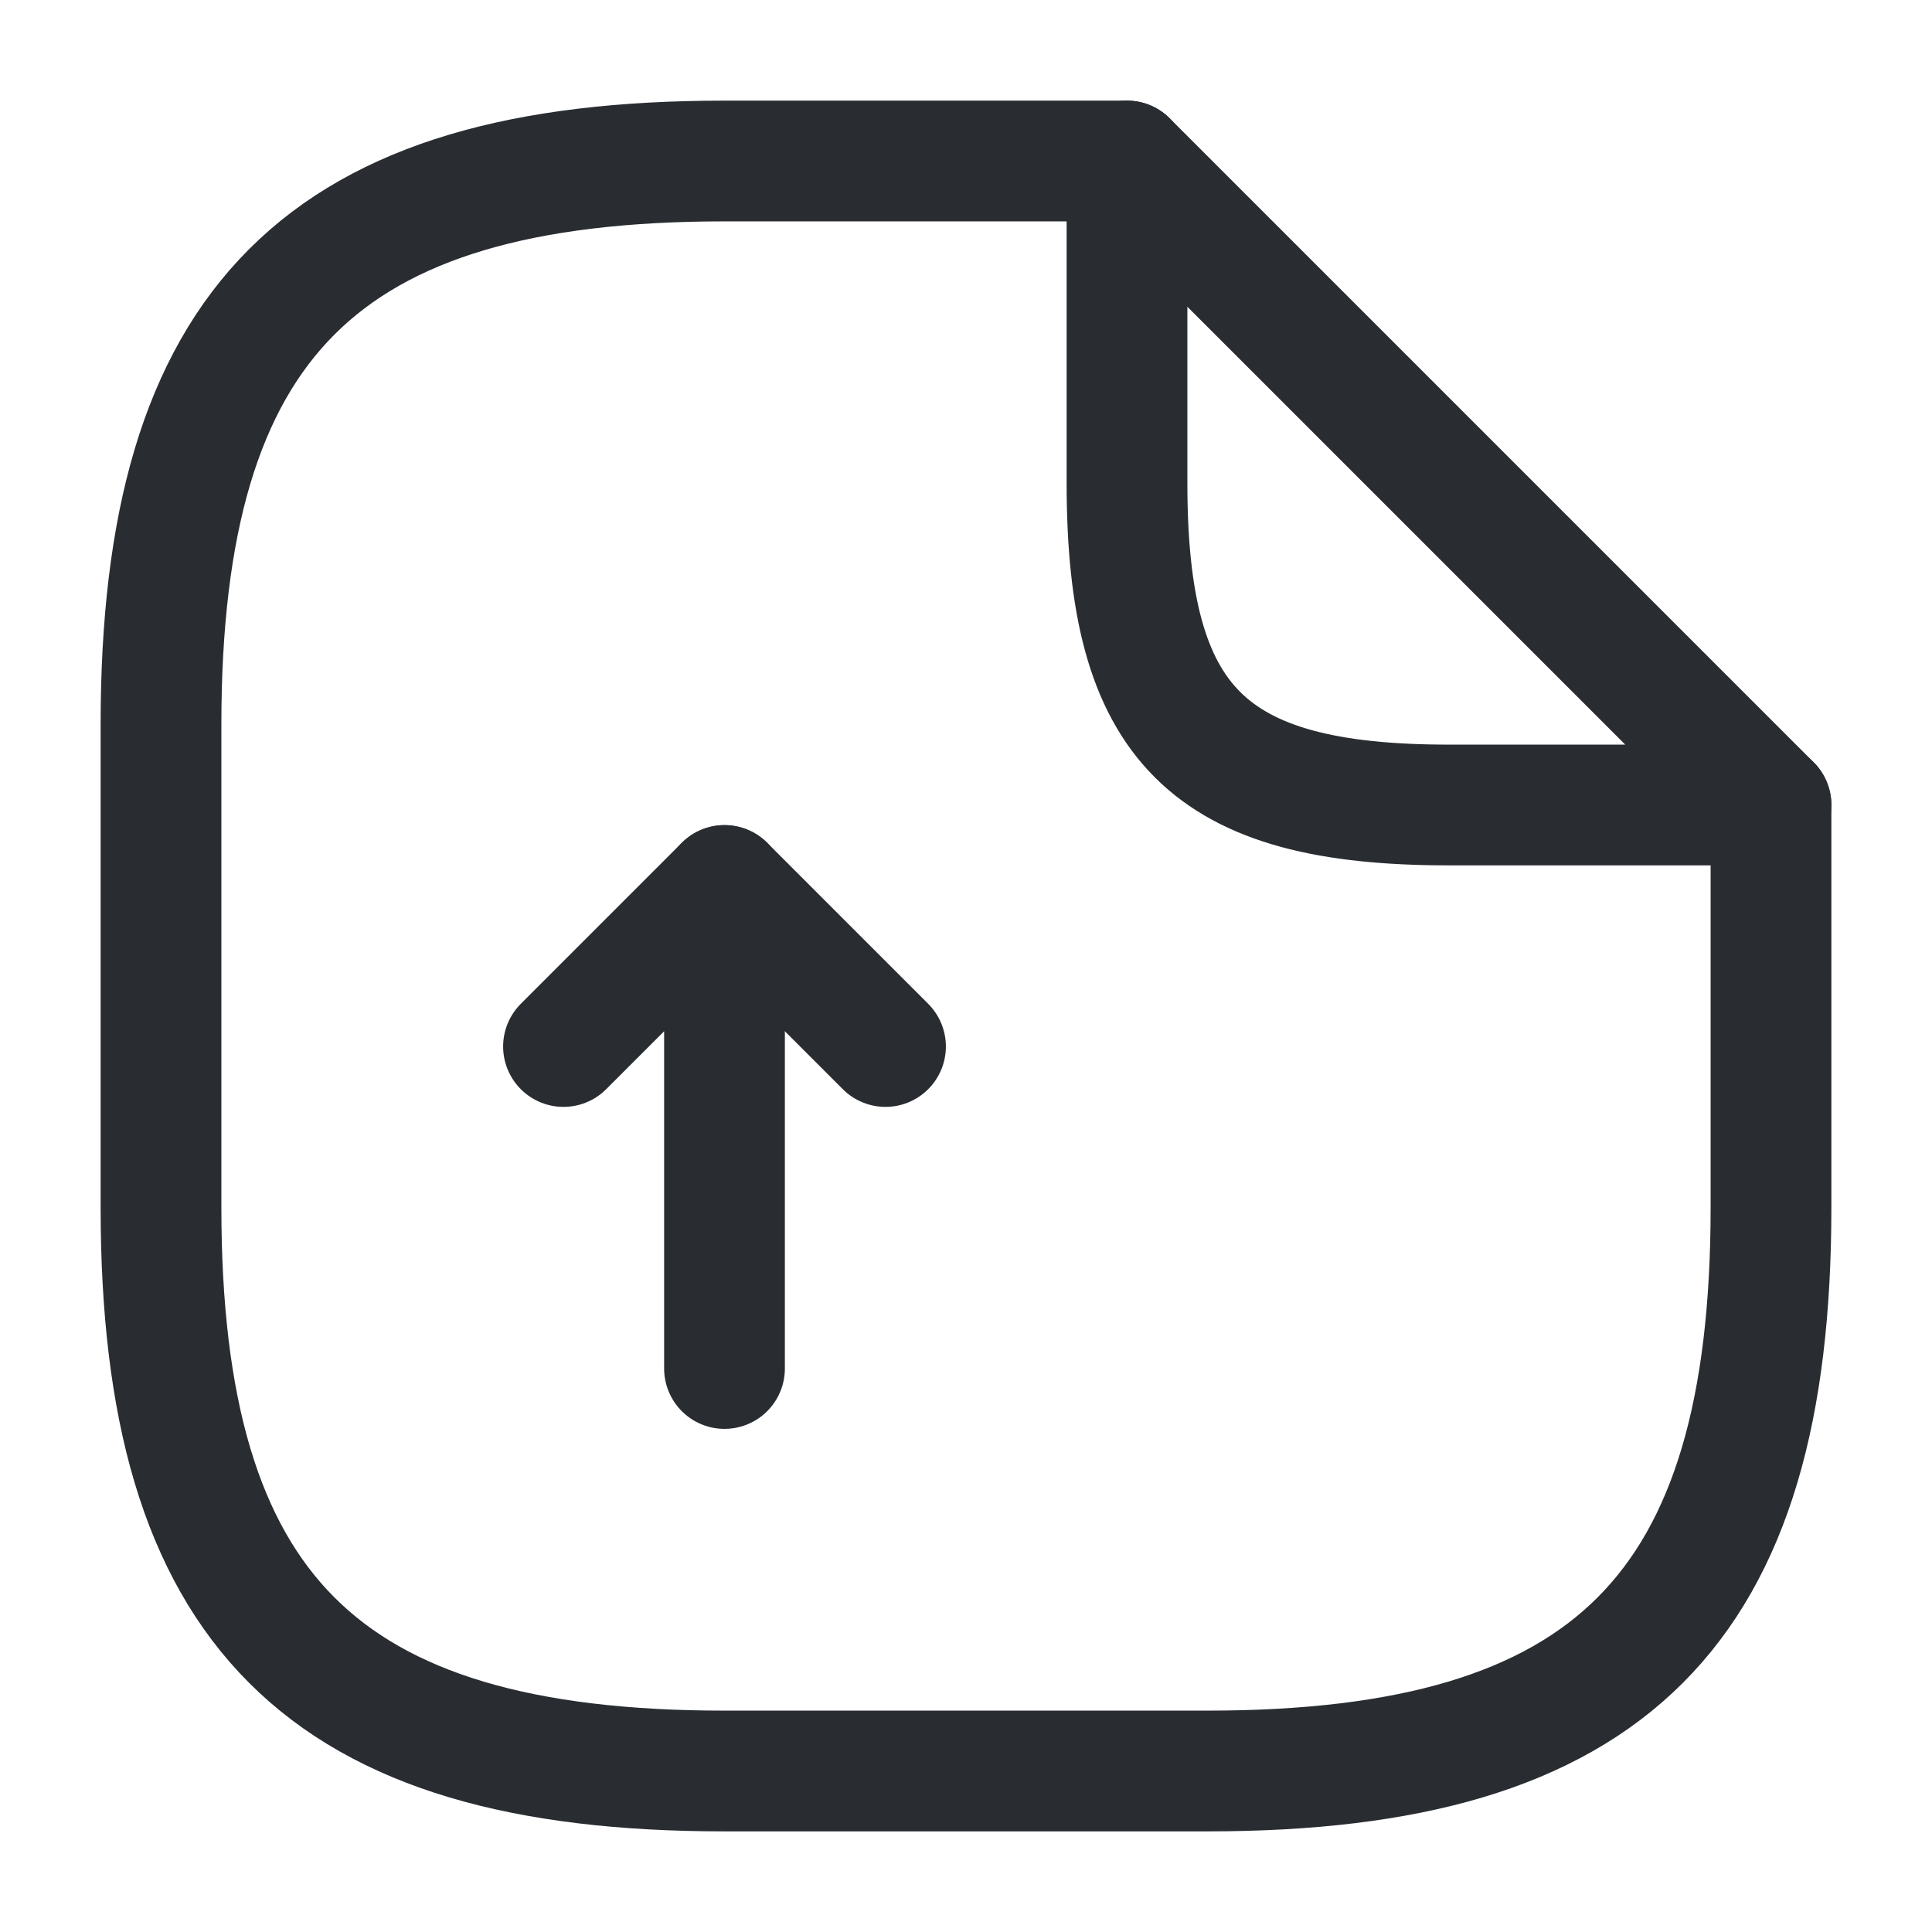
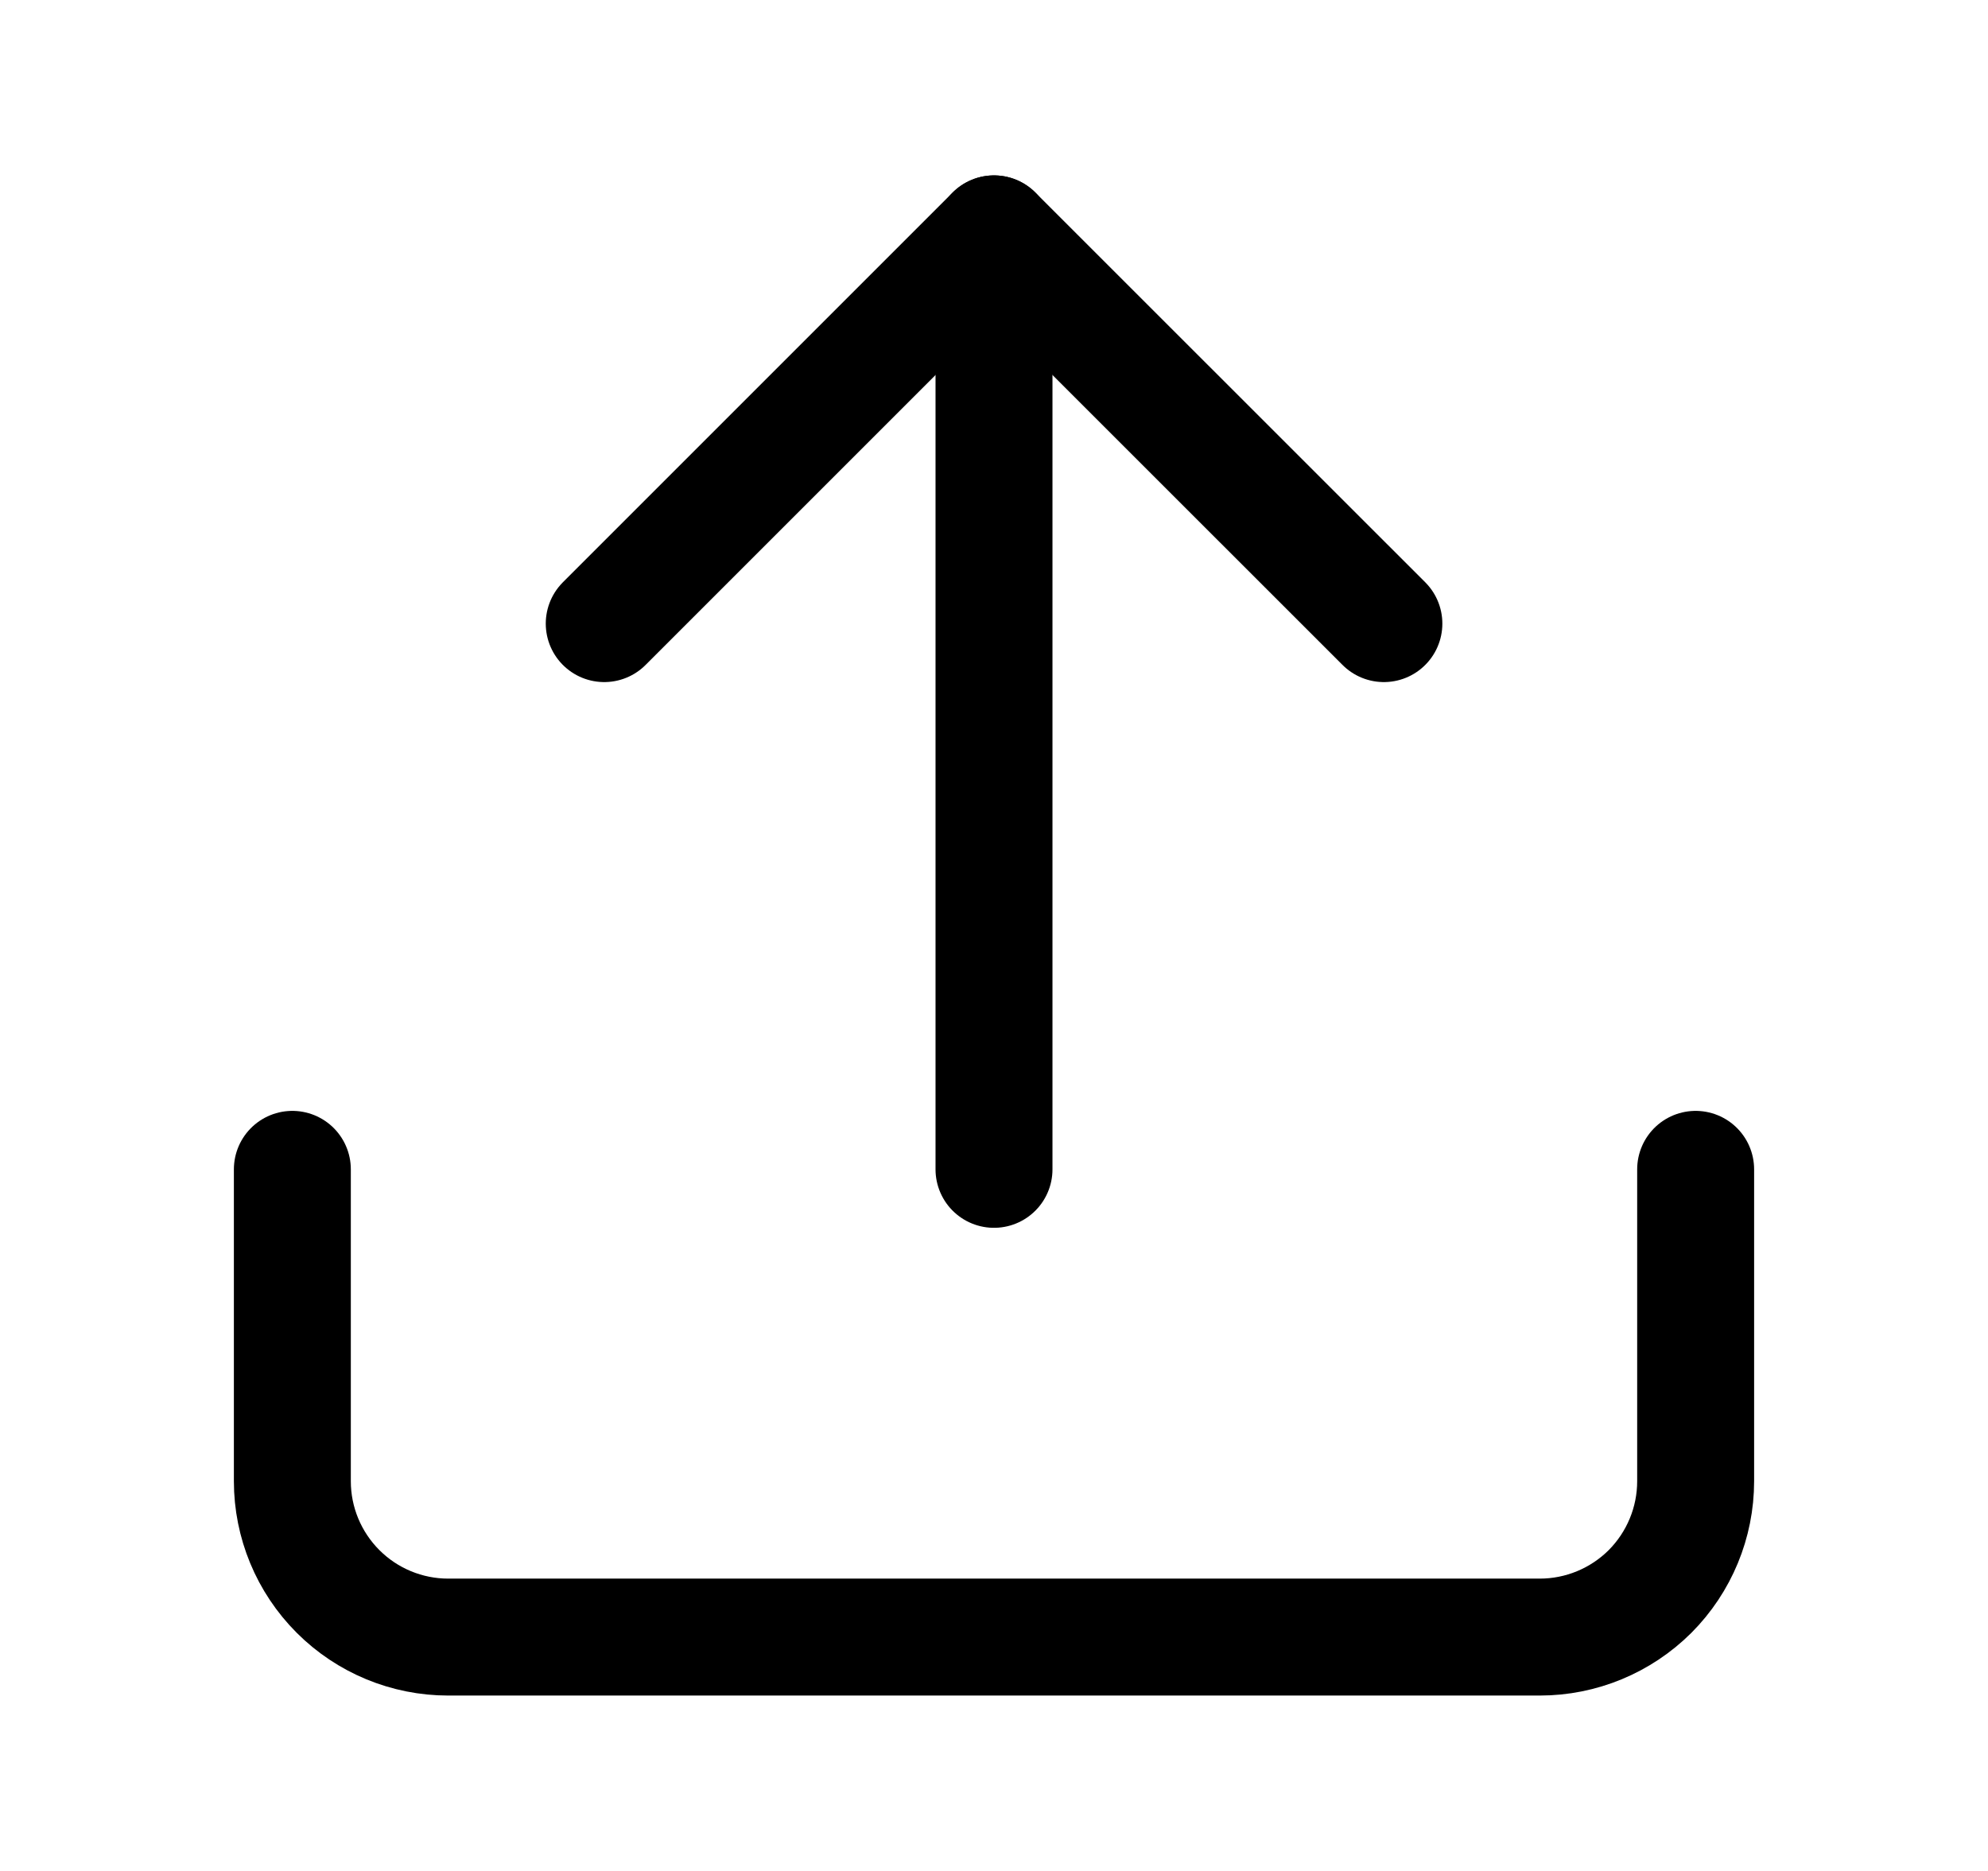
- <svg xmlns="http://www.w3.org/2000/svg" width="24" height="24" viewBox="0 0 24 24" fill="none">
-   <path d="M9 17V11L7 13" stroke="#292D32" stroke-width="1.5" stroke-linecap="round" stroke-linejoin="round" />
-   <path d="M9 11L11 13" stroke="#292D32" stroke-width="1.5" stroke-linecap="round" stroke-linejoin="round" />
-   <path d="M22 10V15C22 20 20 22 15 22H9C4 22 2 20 2 15V9C2 4 4 2 9 2H14" stroke="#292D32" stroke-width="1.5" stroke-linecap="round" stroke-linejoin="round" />
-   <path d="M22 10H18C15 10 14 9 14 6V2L22 10Z" stroke="#292D32" stroke-width="1.5" stroke-linecap="round" stroke-linejoin="round" />
+ <svg xmlns="http://www.w3.org/2000/svg" width="17" height="16" viewBox="0 0 17 16" fill="none">
+   <path d="M14.5 10V12.667C14.5 13.02 14.36 13.359 14.11 13.61C13.859 13.86 13.52 14 13.167 14H3.833C3.48 14 3.141 13.86 2.891 13.61C2.64 13.359 2.5 13.02 2.5 12.667V10" stroke="black" stroke-linecap="round" stroke-linejoin="round" />
+   <path d="M11.834 5.333L8.5 2L5.167 5.333" stroke="black" stroke-linecap="round" stroke-linejoin="round" />
+   <path d="M8.5 2V10" stroke="black" stroke-linecap="round" stroke-linejoin="round" />
</svg>
